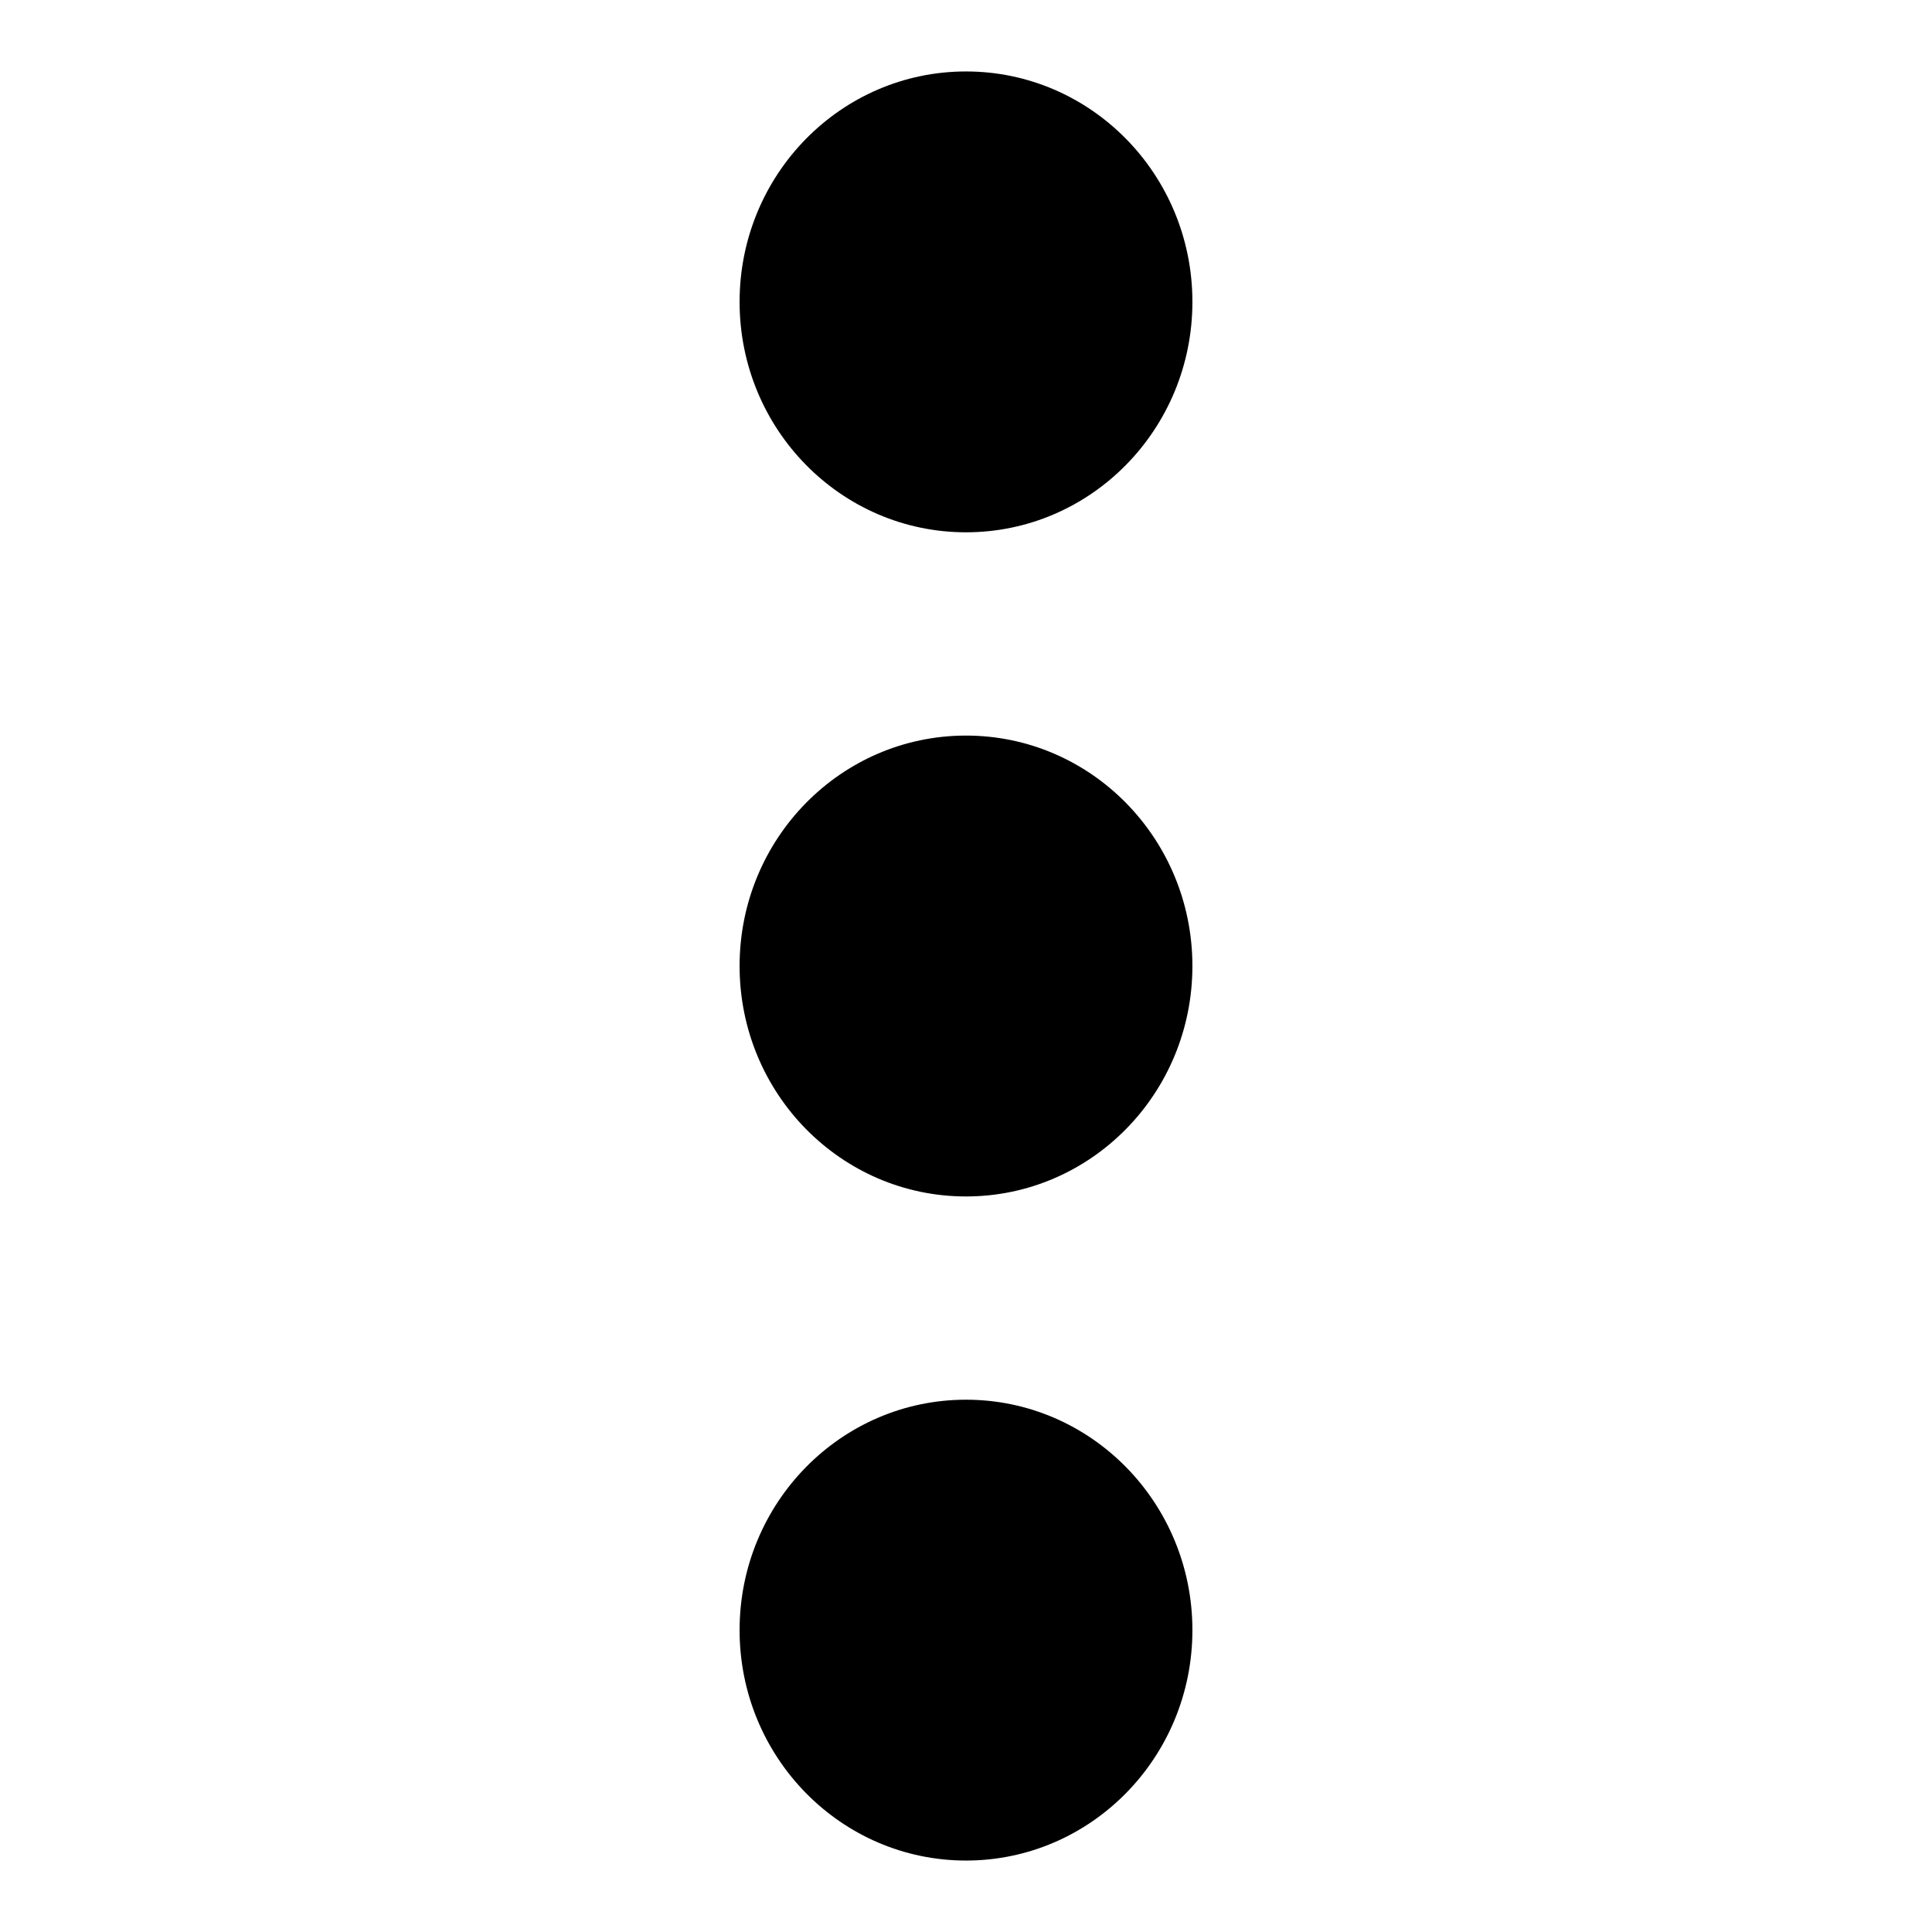
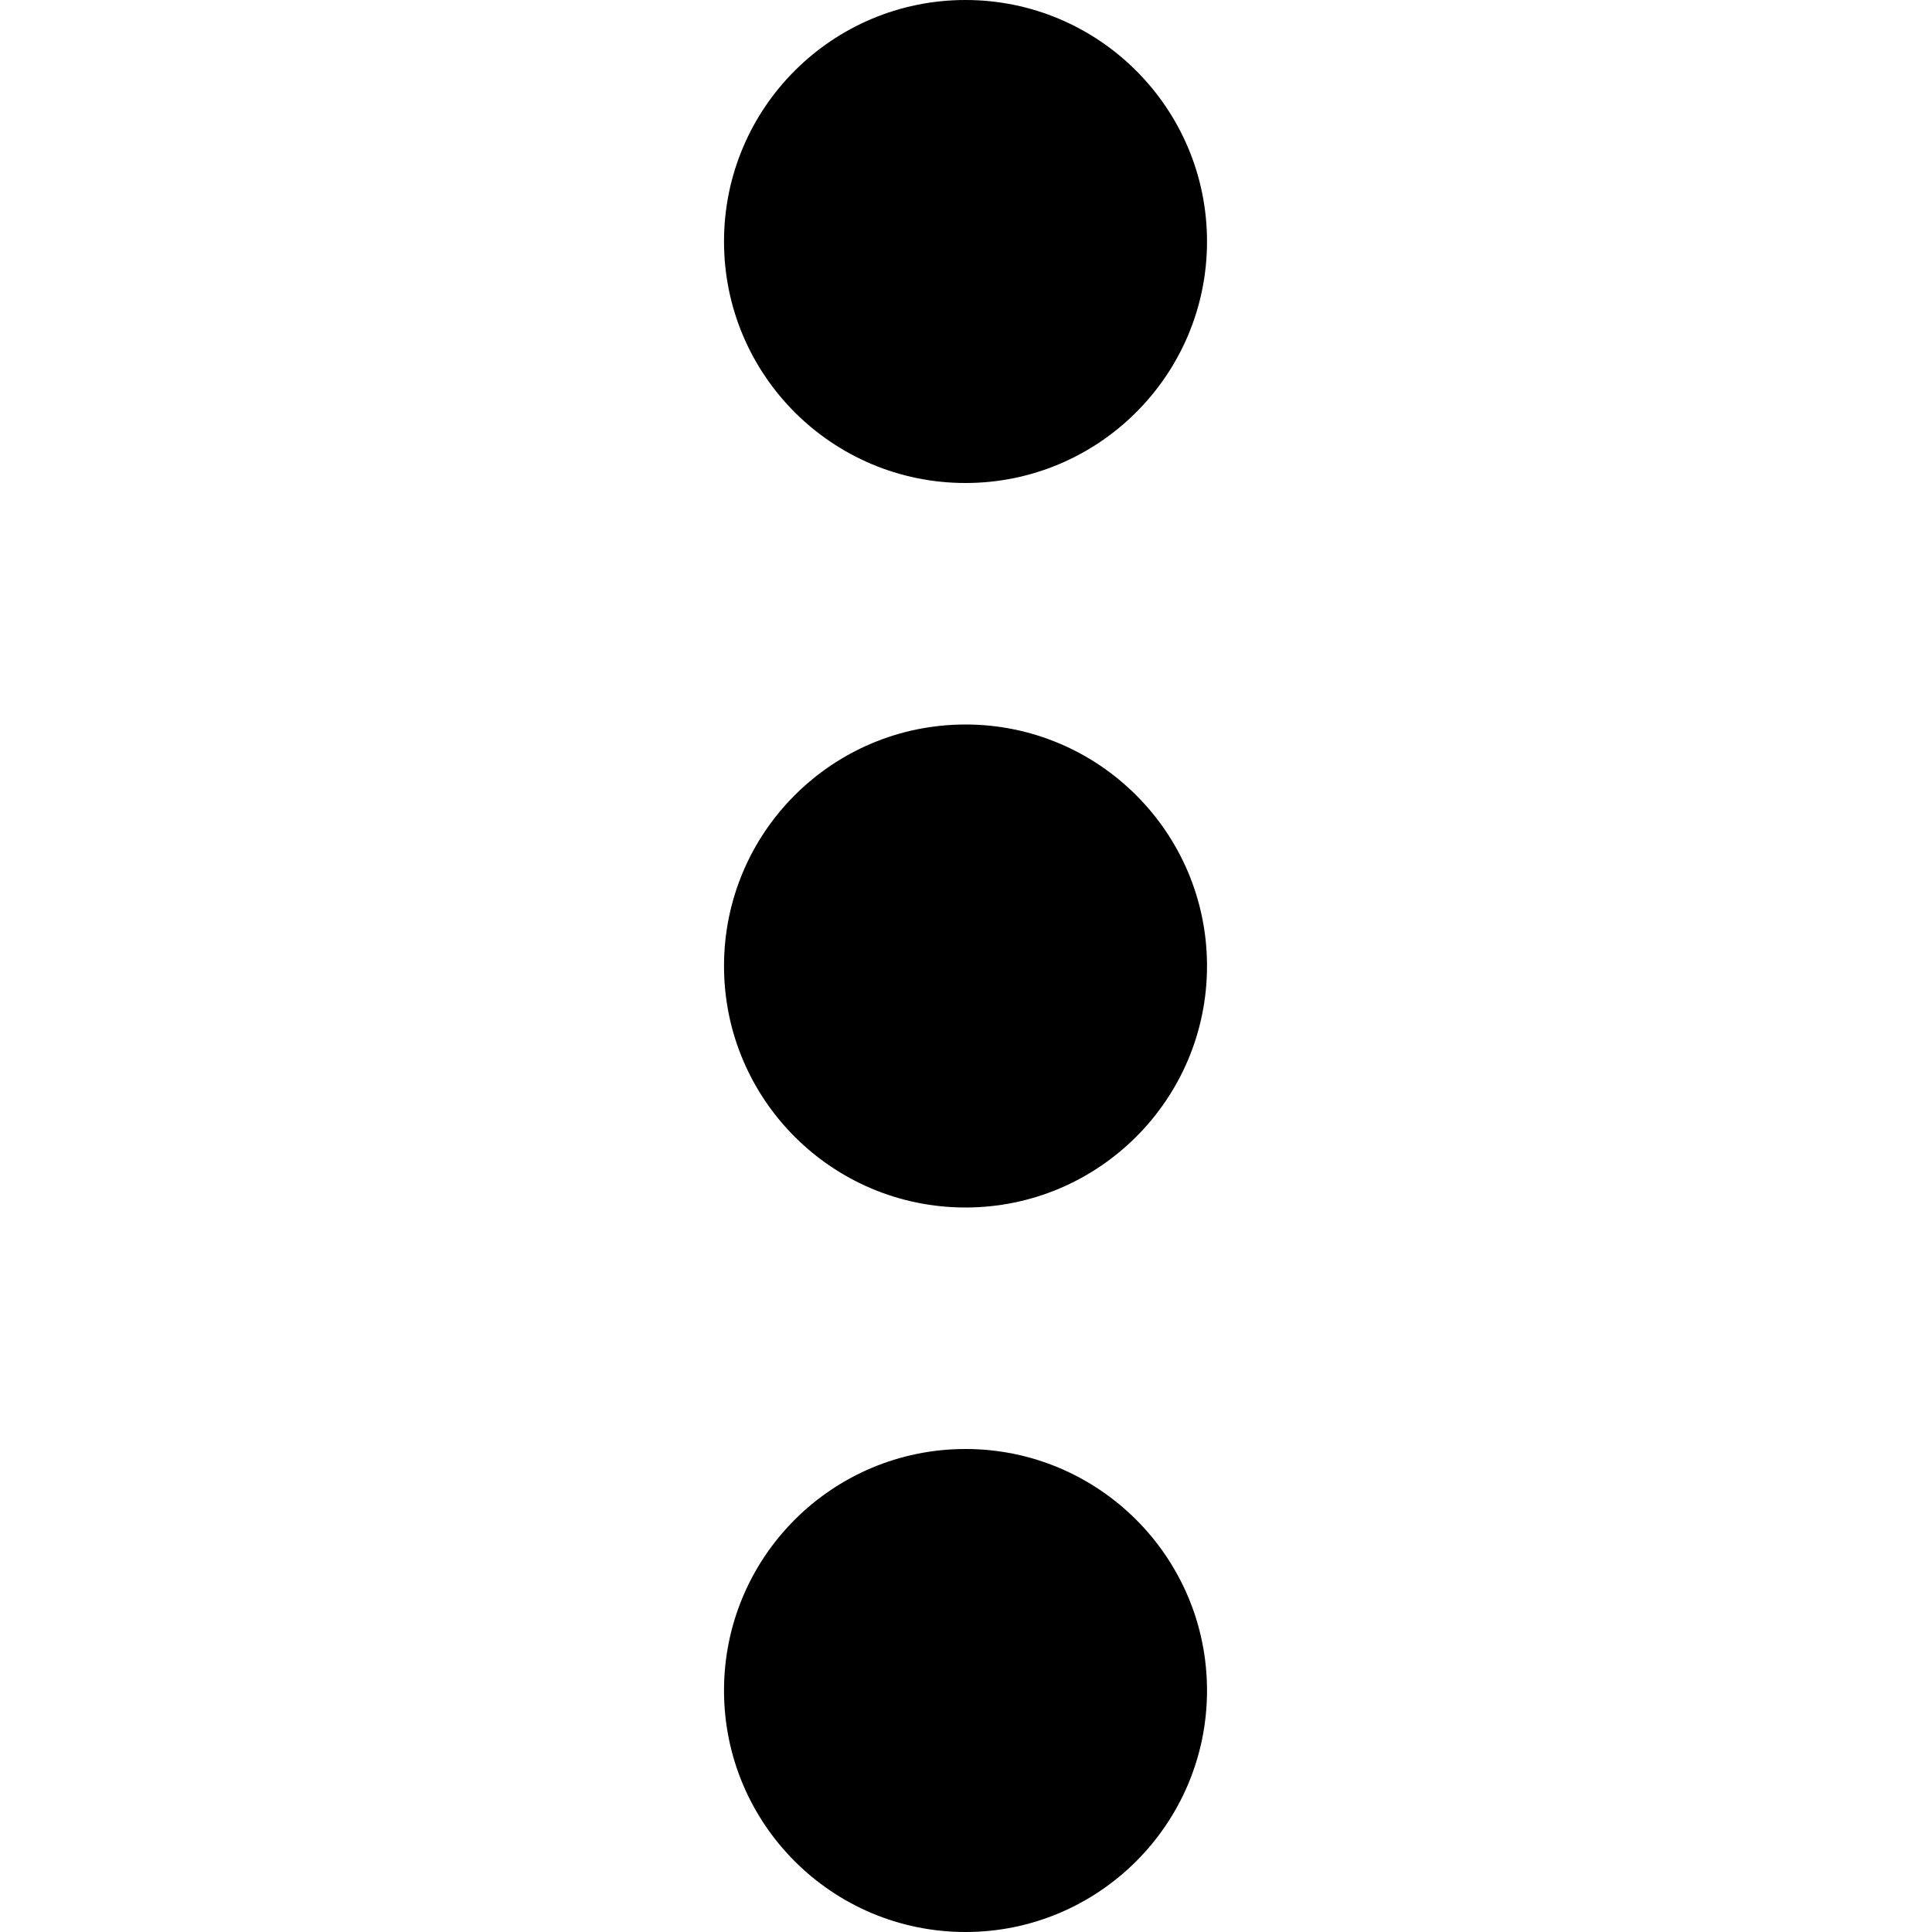
- <svg xmlns="http://www.w3.org/2000/svg" version="1.2" fill="currentColor" width="64px" height="64px" viewBox="0 0 64 64" enable-background="new 0 0 64 64">
-   <path d="M39.5,10c0,4.216-3.357,7.633-7.5,7.633l0,0c-4.143,0-7.5-3.417-7.5-7.633l0,0c0-4.216,3.357-7.633,7.5-7.633l0,0 C36.143,2.367,39.5,5.784,39.5,10L39.5,10z" />
-   <path d="M39.5,32c0,4.217-3.356,7.634-7.5,7.634l0,0c-4.143,0-7.5-3.417-7.5-7.634l0,0c0-4.216,3.357-7.633,7.5-7.633l0,0 C36.144,24.367,39.5,27.784,39.5,32L39.5,32z" />
-   <path d="M39.5,54c0,4.215-3.357,7.633-7.5,7.633l0,0c-4.141,0-7.5-3.418-7.5-7.633l0,0c0-4.216,3.359-7.633,7.5-7.633l0,0 C36.143,46.367,39.5,49.784,39.5,54L39.5,54z" />
+ <svg xmlns="http://www.w3.org/2000/svg" height="16px" viewBox="0 0 16 16" width="16px">
+   <path d="m 7.996 0 c -1.105 0 -2 0.895 -2 2 s 0.895 2 2 2 c 1.102 0 2 -0.895 2 -2 s -0.898 -2 -2 -2 z m 0 6 c -1.105 0 -2 0.895 -2 2 s 0.895 2 2 2 c 1.102 0 2 -0.895 2 -2 s -0.898 -2 -2 -2 z m 0 6 c -1.105 0 -2 0.895 -2 2 s 0.895 2 2 2 c 1.102 0 2 -0.895 2 -2 s -0.898 -2 -2 -2 z m 0 0" fill="#000000" />
</svg>
